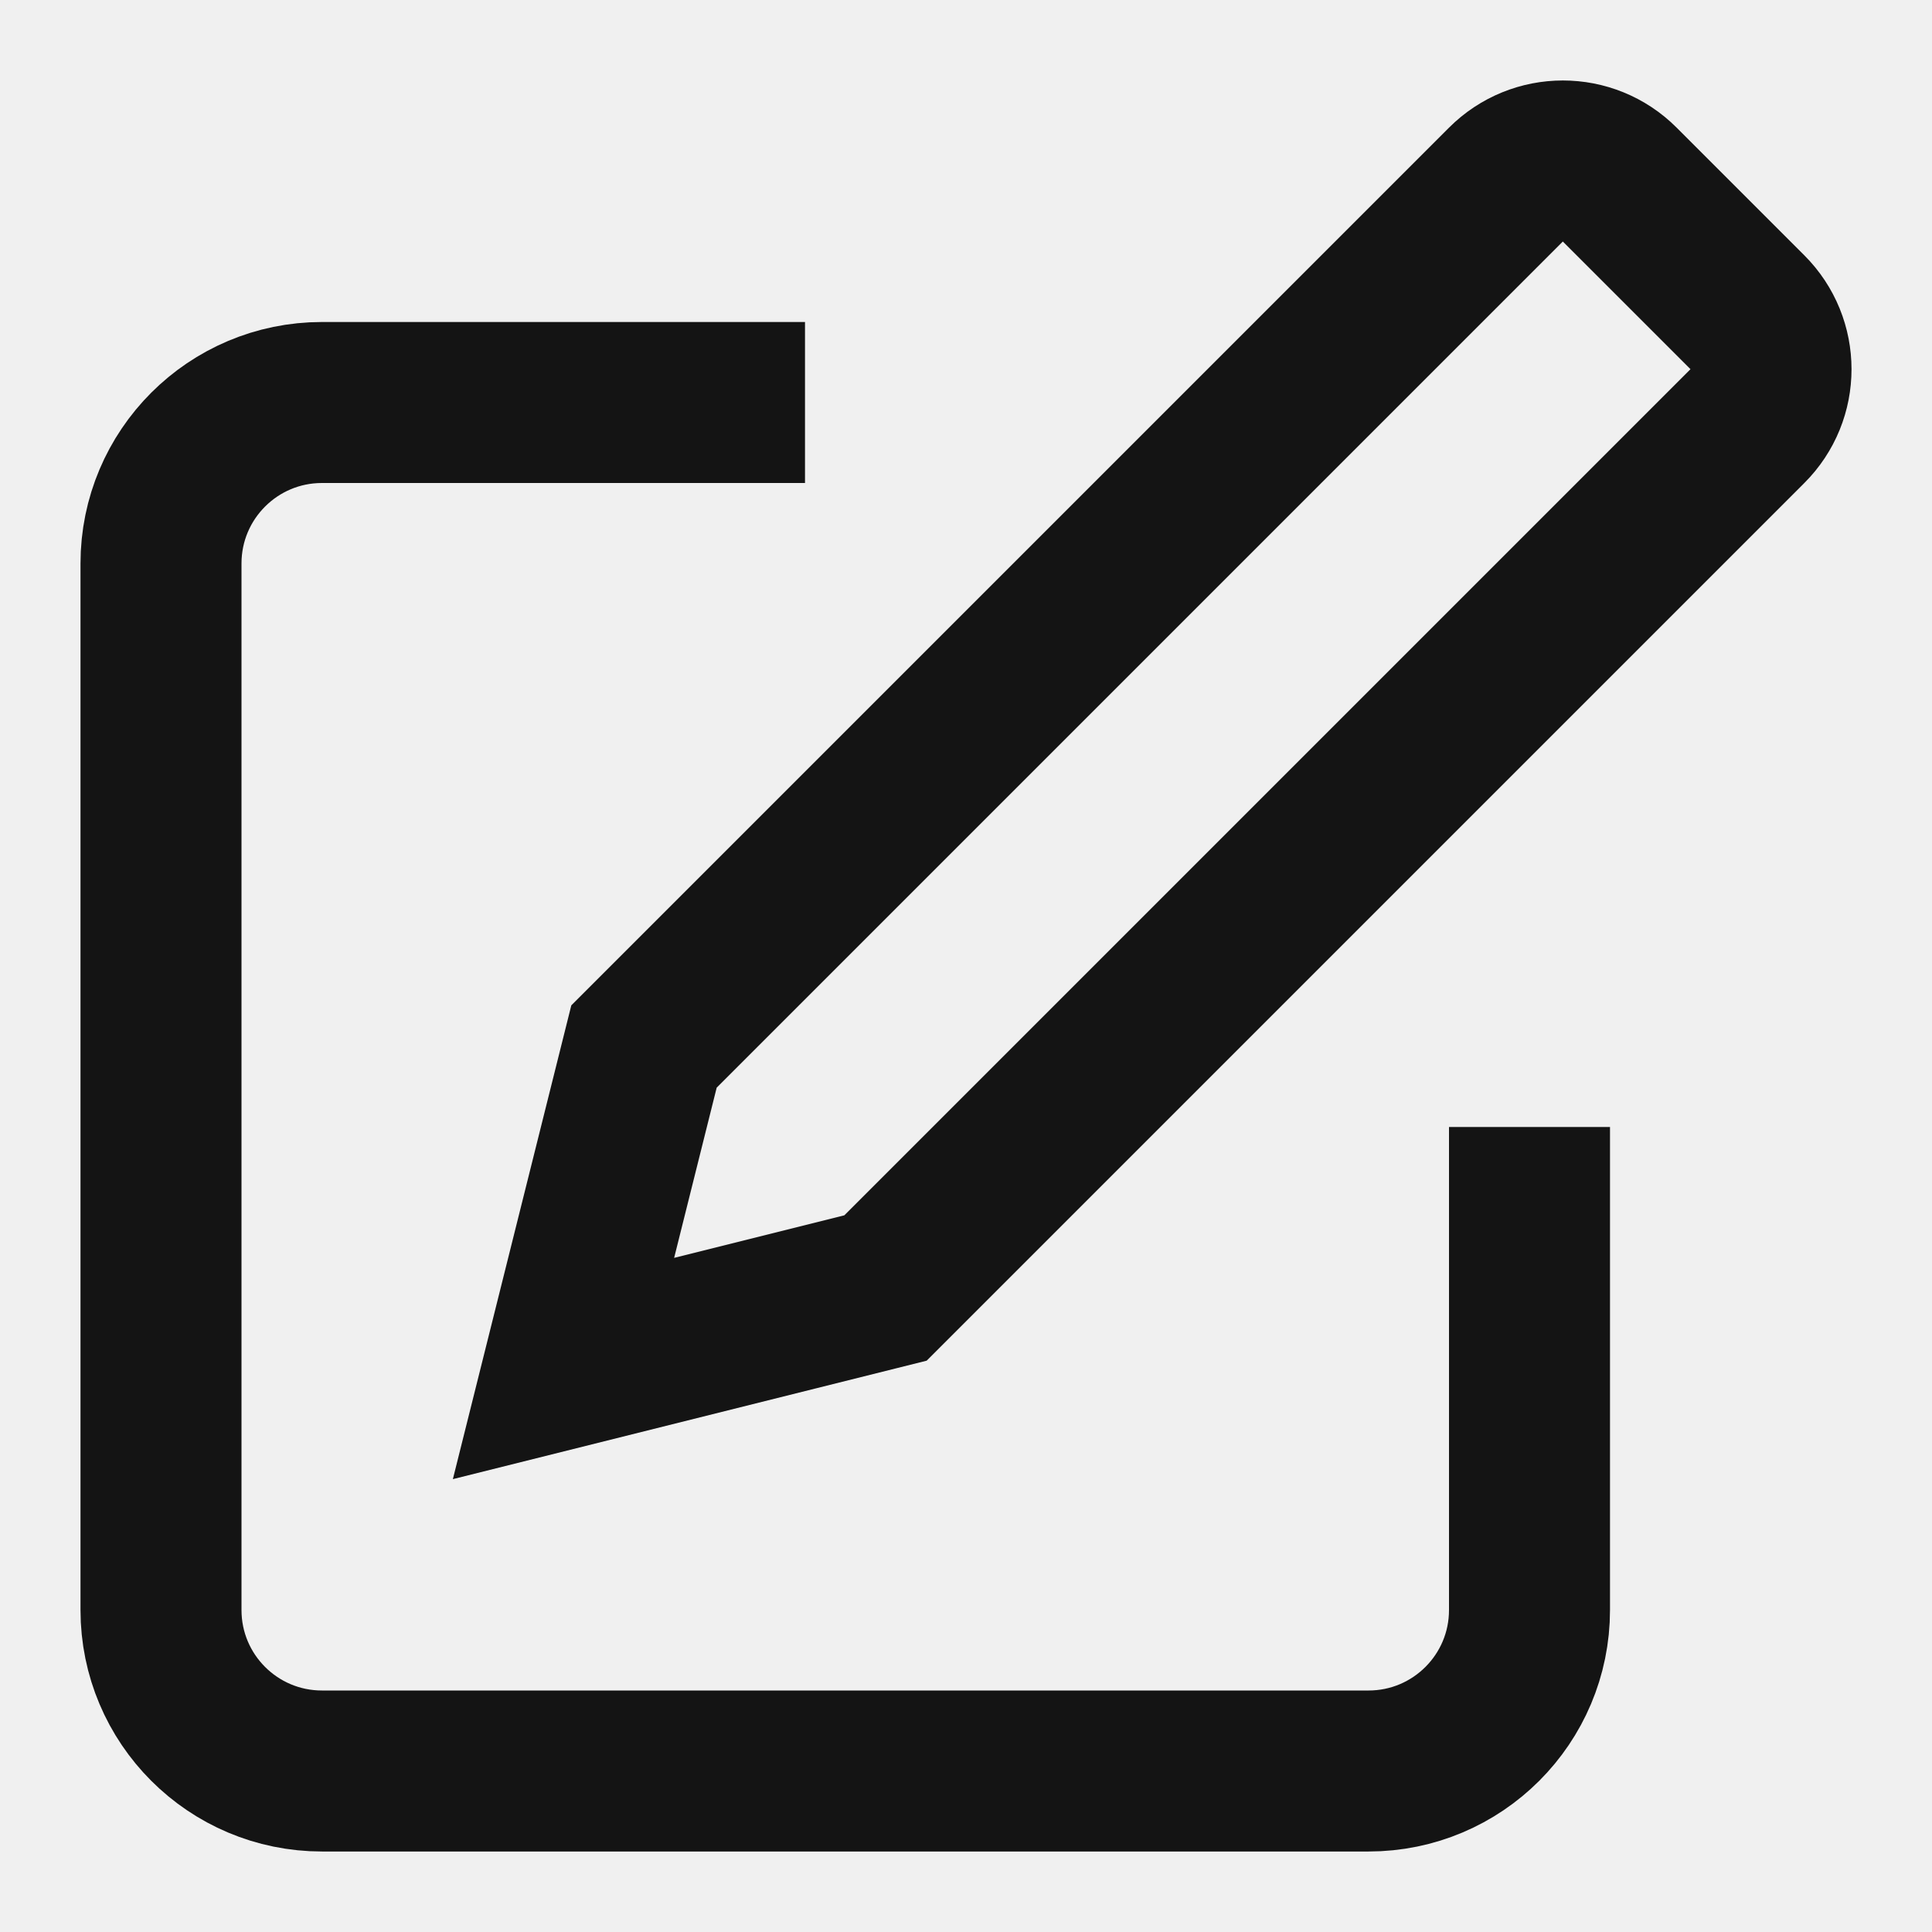
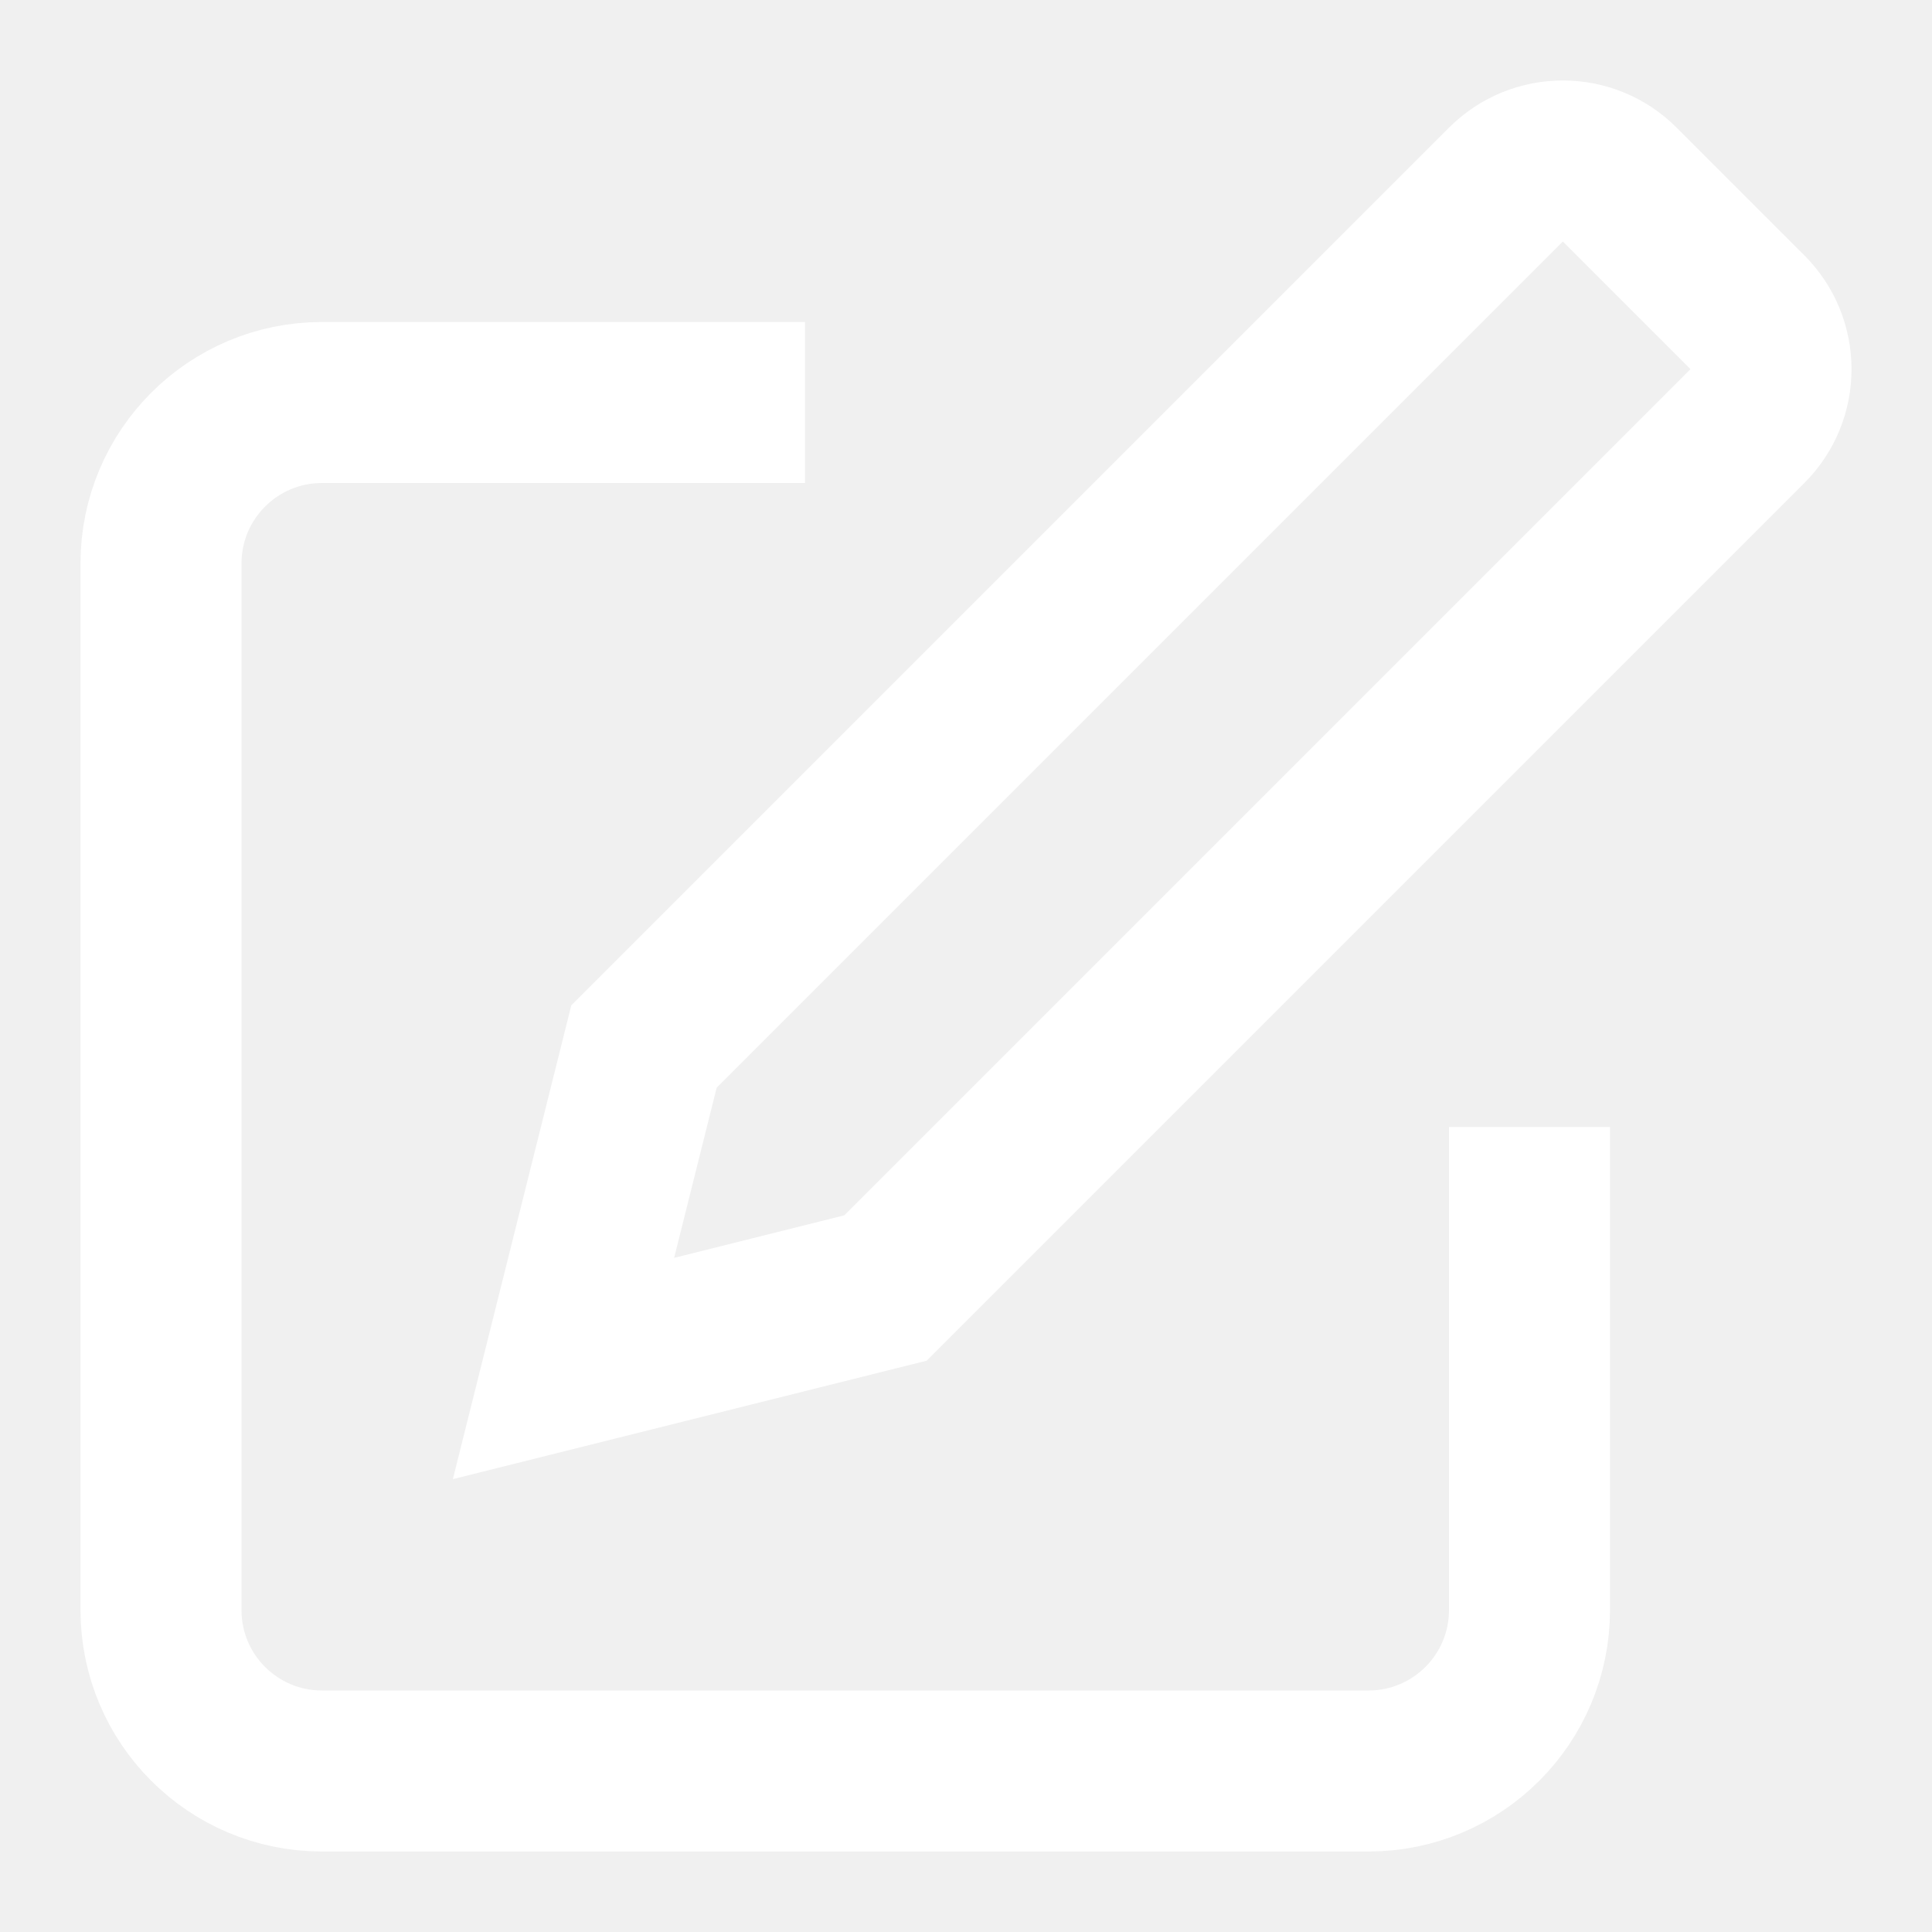
<svg xmlns="http://www.w3.org/2000/svg" width="24" height="24" viewBox="0 0 24 24" fill="none">
-   <path d="M9 5H4C2.895 5 2 5.895 2 7V20C2 21.105 2.895 22 4 22H17C18.105 22 19 21.105 19 20V15" stroke="#141414" stroke-width="2" stroke-miterlimit="10" stroke-linecap="square" />
-   <path d="M11 16L7 17L8 13L18.707 2.293C19.098 1.902 19.731 1.902 20.121 2.293L21.707 3.879C22.098 4.27 22.098 4.903 21.707 5.293L11 16Z" stroke="#141414" stroke-width="2" stroke-miterlimit="10" stroke-linecap="square" />
+   <path d="M9 5H4C2.895 5 2 5.895 2 7V20C2 21.105 2.895 22 4 22H17C18.105 22 19 21.105 19 20V15" stroke="#fff" stroke-width="2" stroke-miterlimit="10" stroke-linecap="square" />
+   <path d="M11 16L7 17L8 13L18.707 2.293C19.098 1.902 19.731 1.902 20.121 2.293L21.707 3.879C22.098 4.27 22.098 4.903 21.707 5.293L11 16Z" stroke="#fff" stroke-width="2" stroke-miterlimit="10" stroke-linecap="square" />
</svg>
